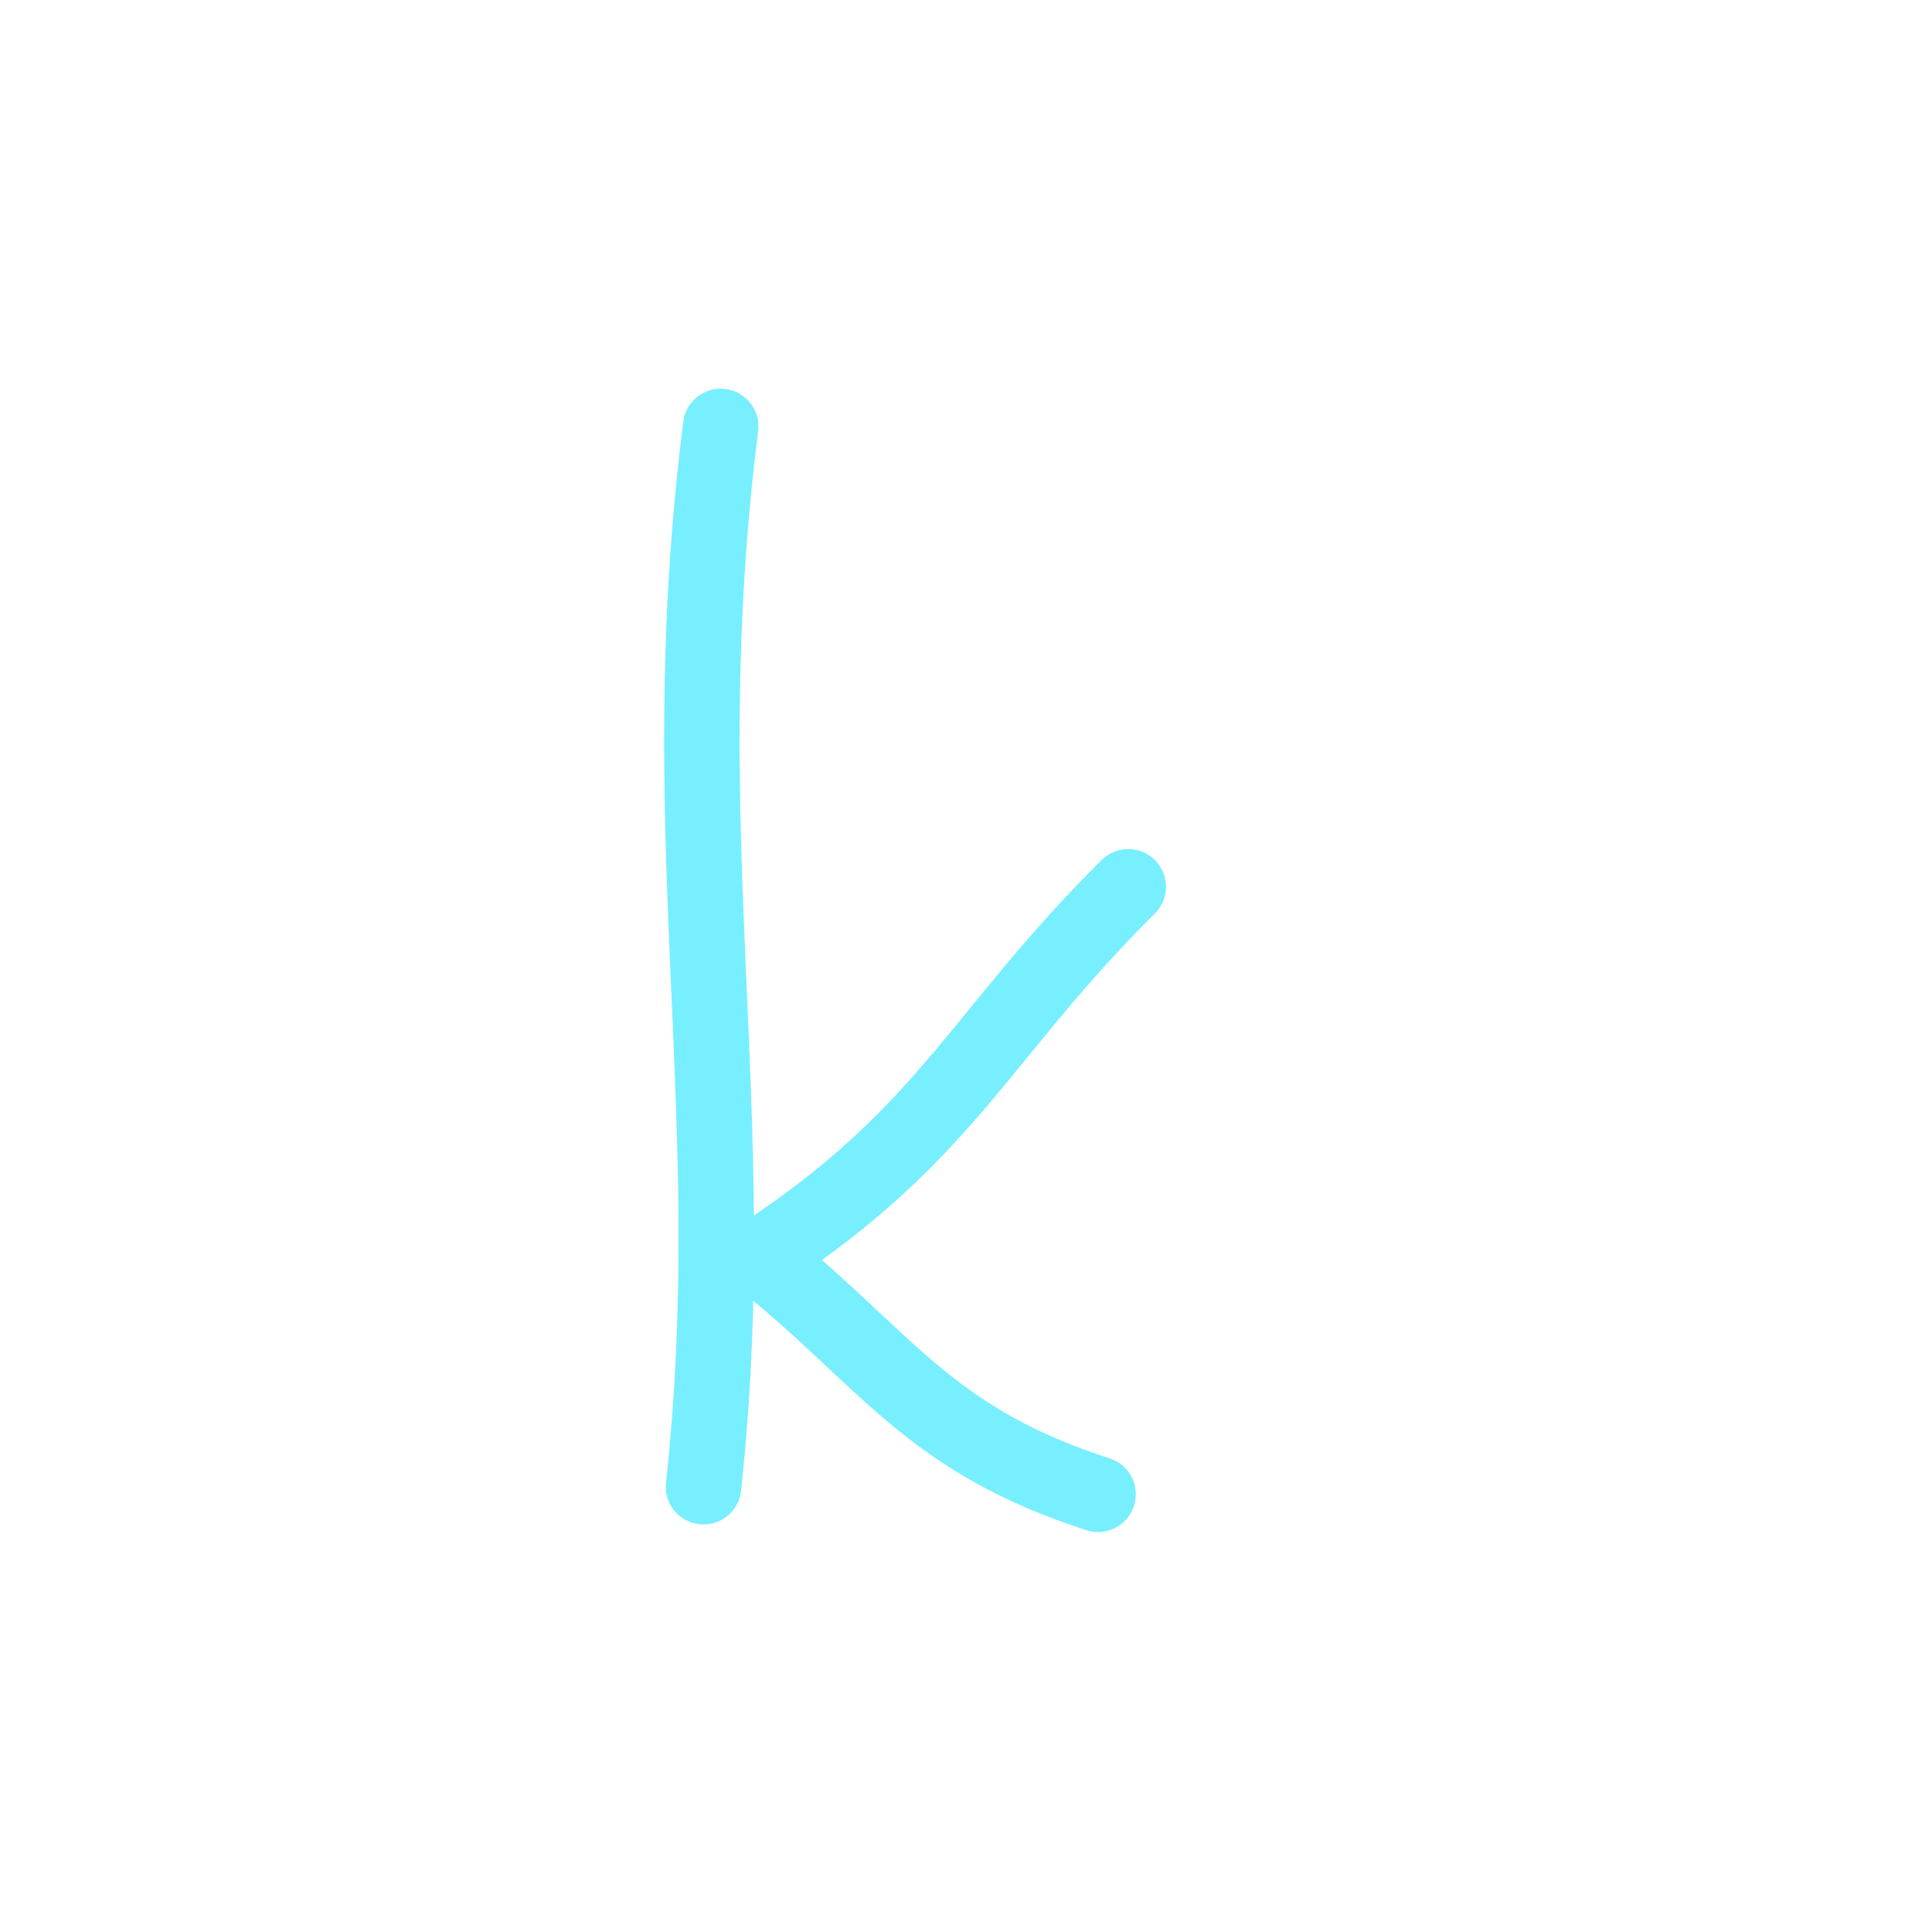
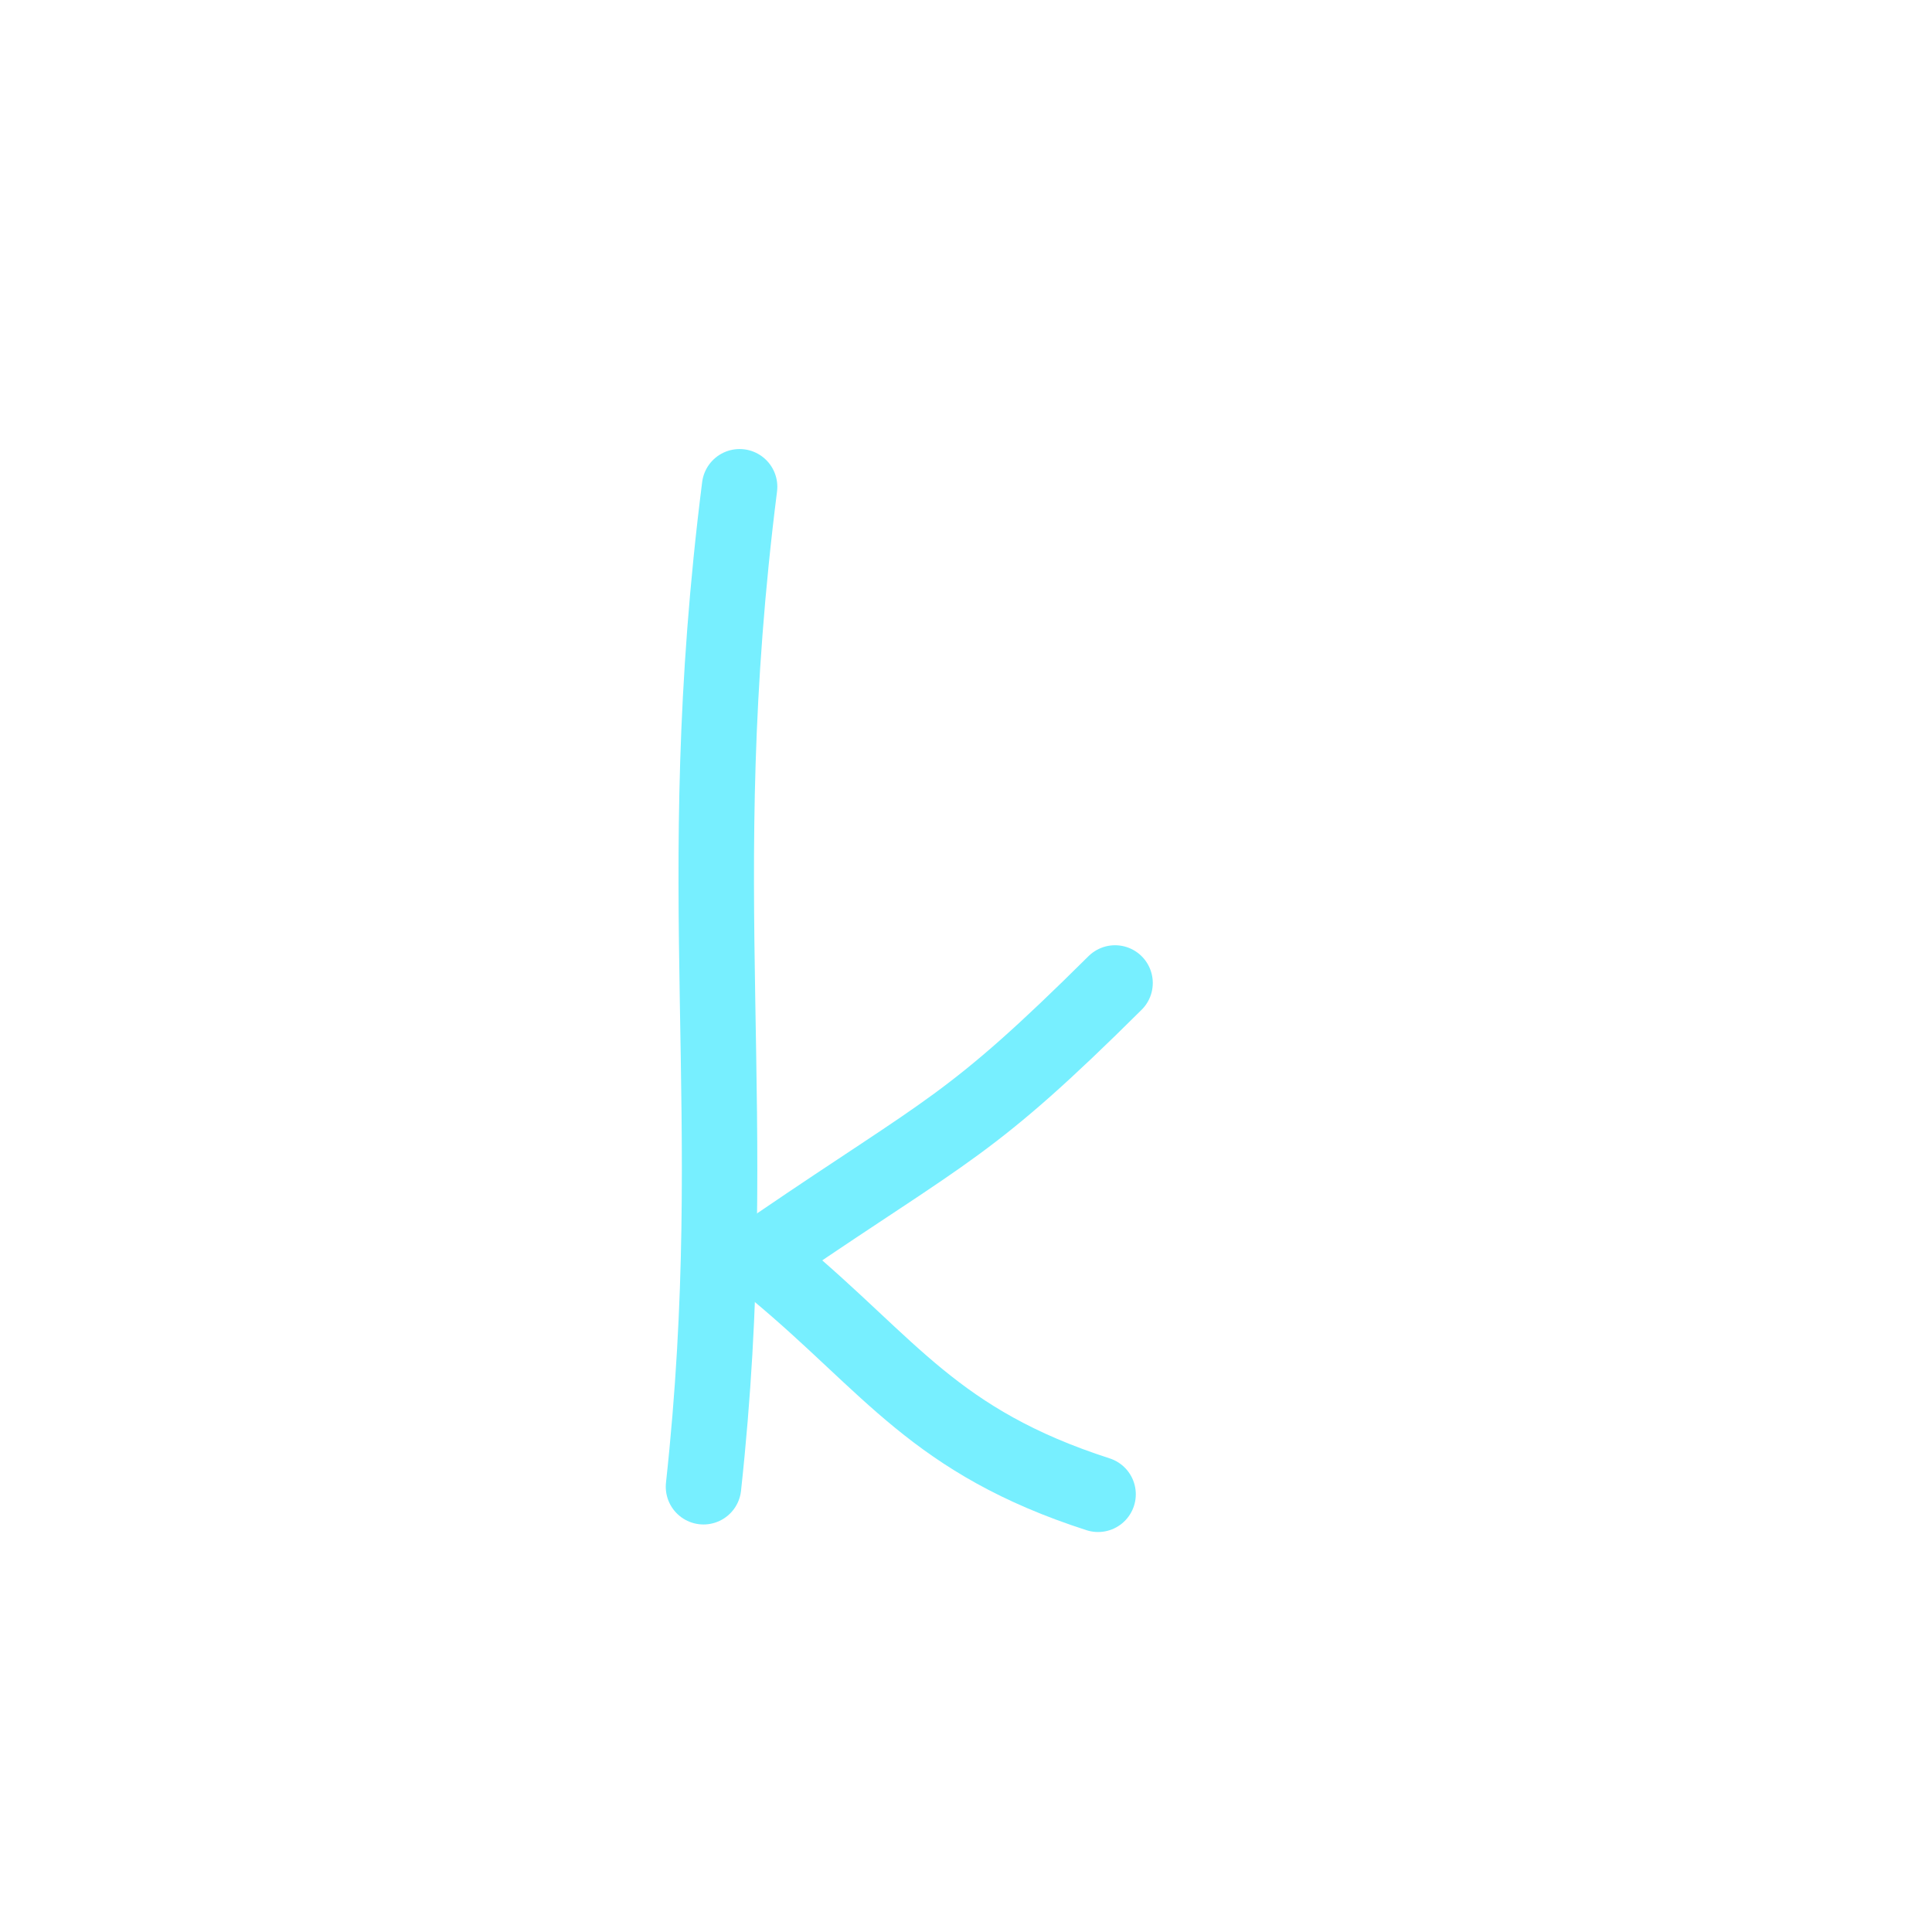
<svg xmlns="http://www.w3.org/2000/svg" width="512" height="512" viewBox="0 0 512 512" fill="none">
-   <path d="M191 113C177.309 221.324 197.275 294.256 186.436 394" stroke="#77EFFF" stroke-width="20" stroke-linecap="round" />
-   <path d="M206 330C251.737 298.816 260.54 273.195 299 235" stroke="#77EFFF" stroke-width="20" stroke-linecap="round" />
+   <path d="M196 129C182.309 237.324 197.275 294.256 186.436 394" stroke="#77EFFF" stroke-width="20" stroke-linecap="round" />
+   <path d="M206 330C251.737 298.816 257.04 298.695 295.5 260.5" stroke="#77EFFF" stroke-width="20" stroke-linecap="round" />
  <path d="M206 337C236 362 247.761 382.059 291 396" stroke="#77EFFF" stroke-width="20" stroke-linecap="round" />
</svg>
